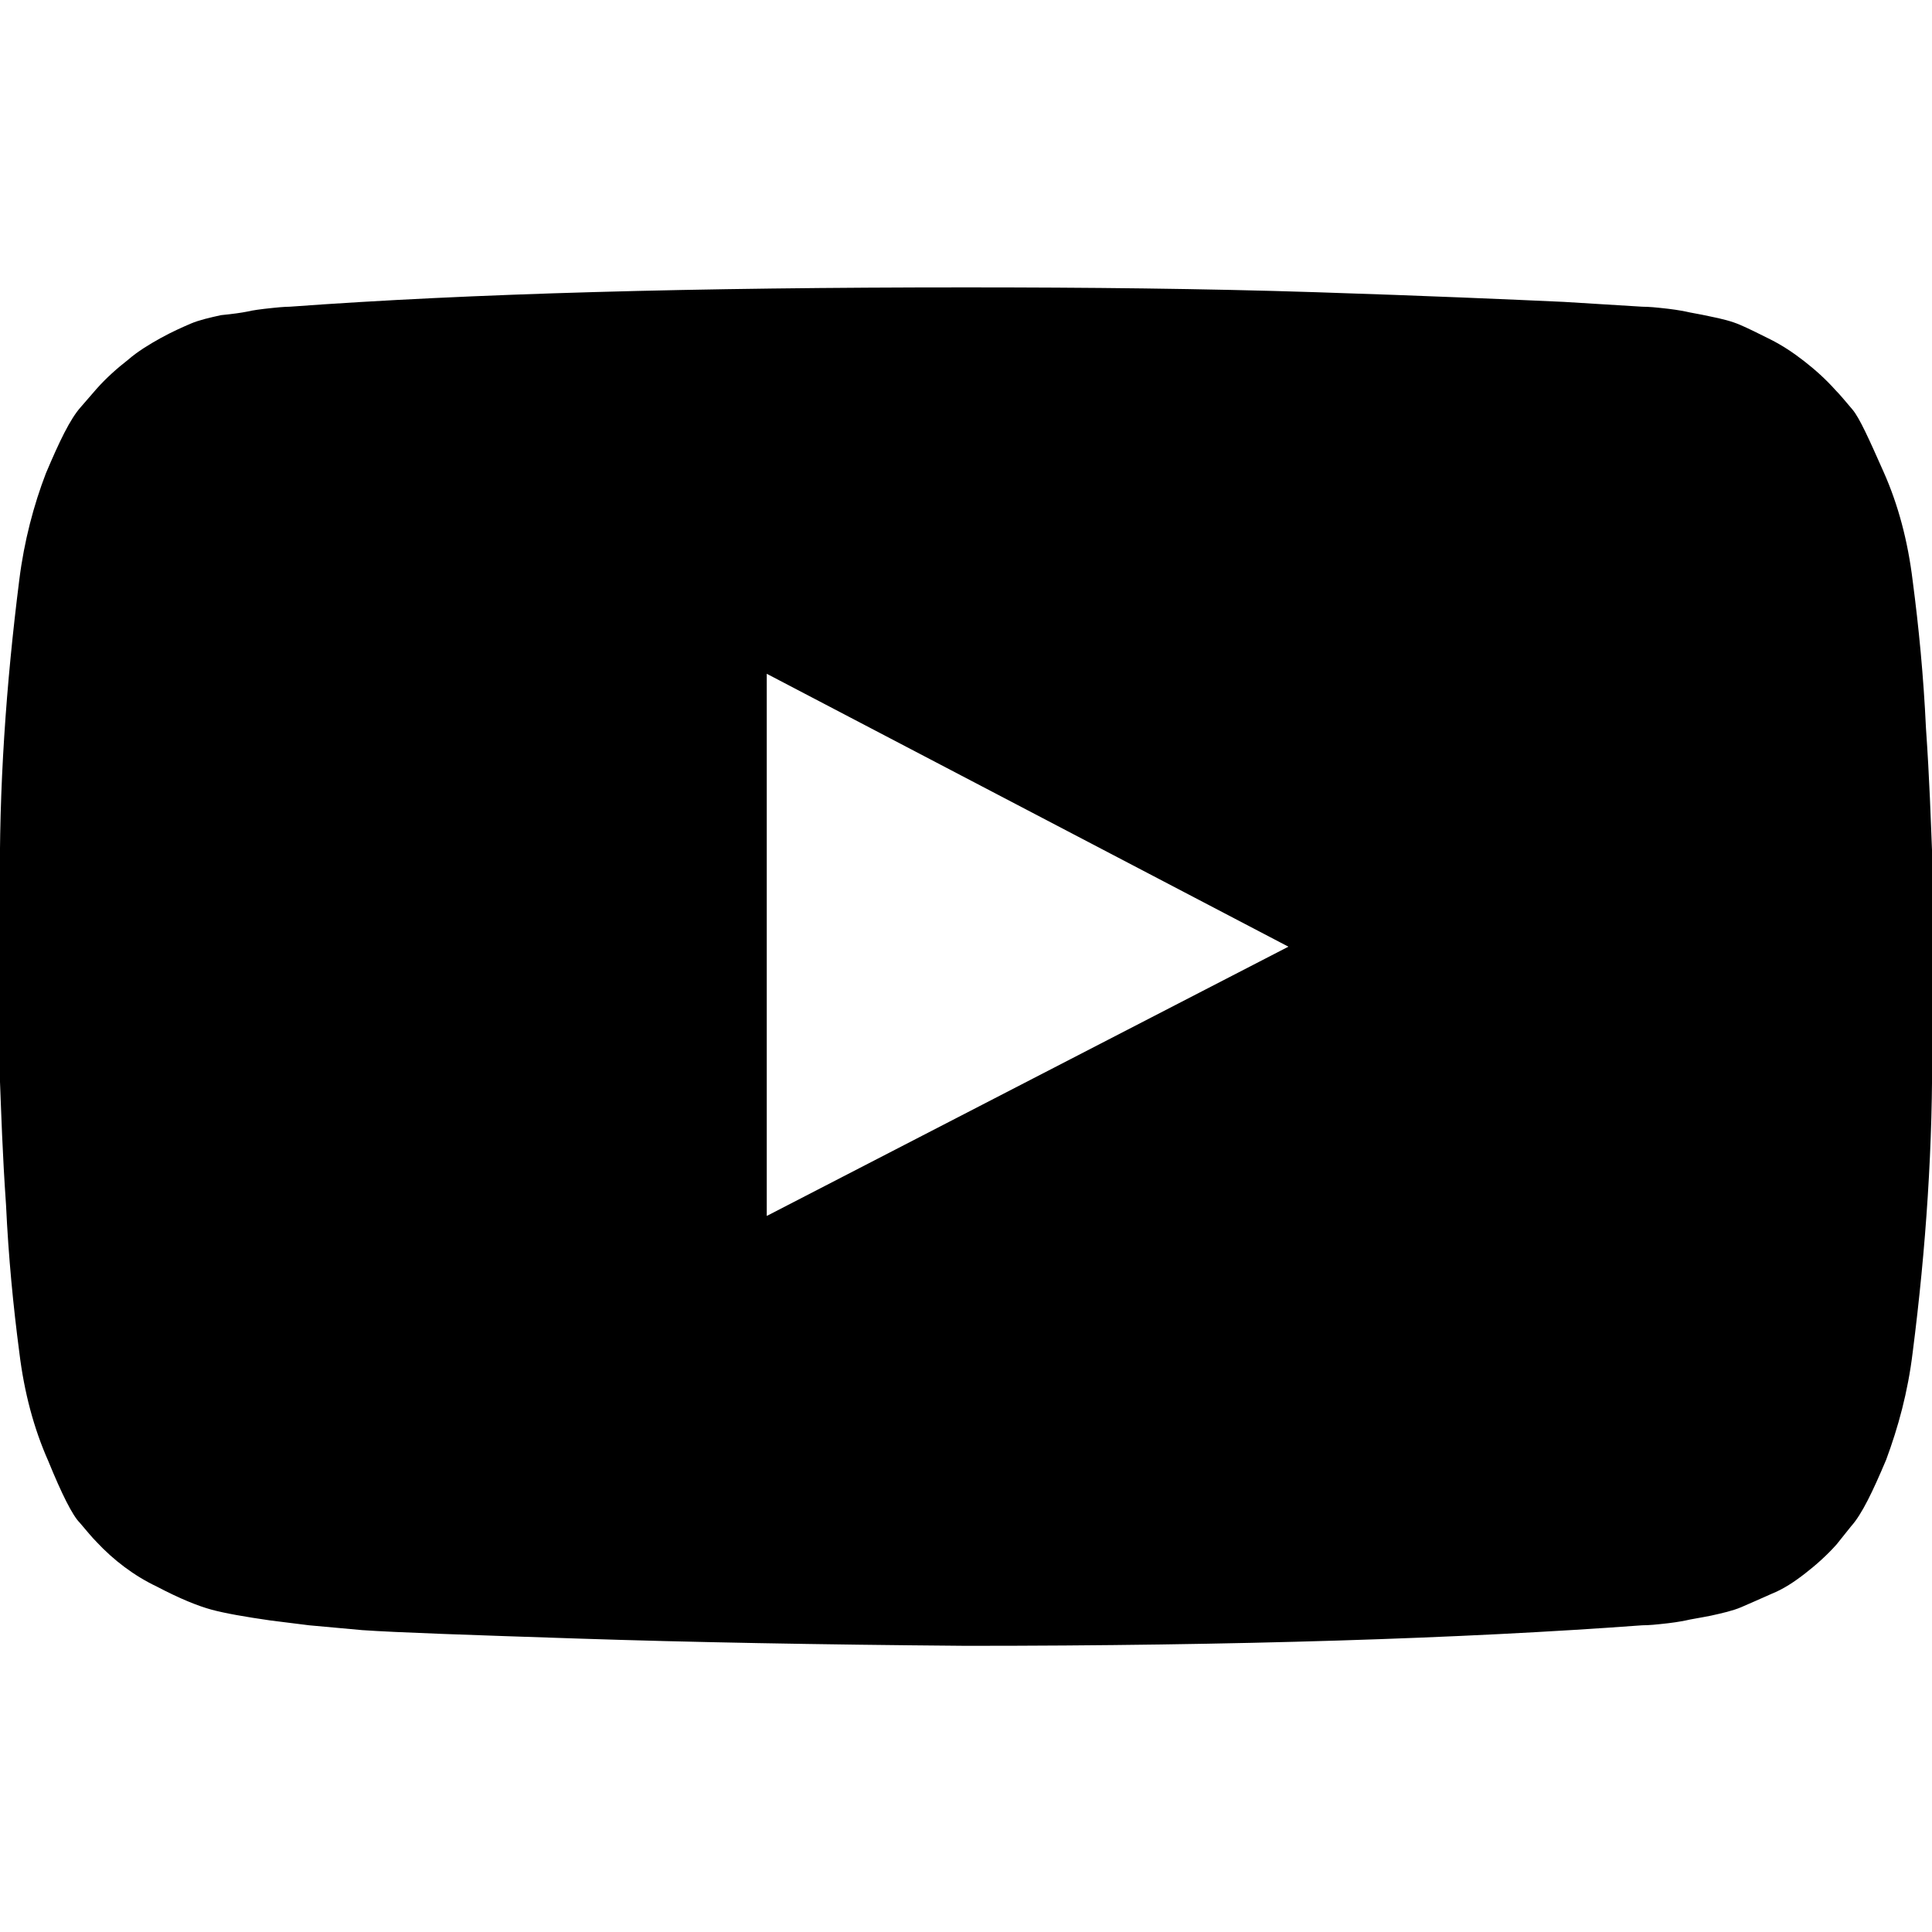
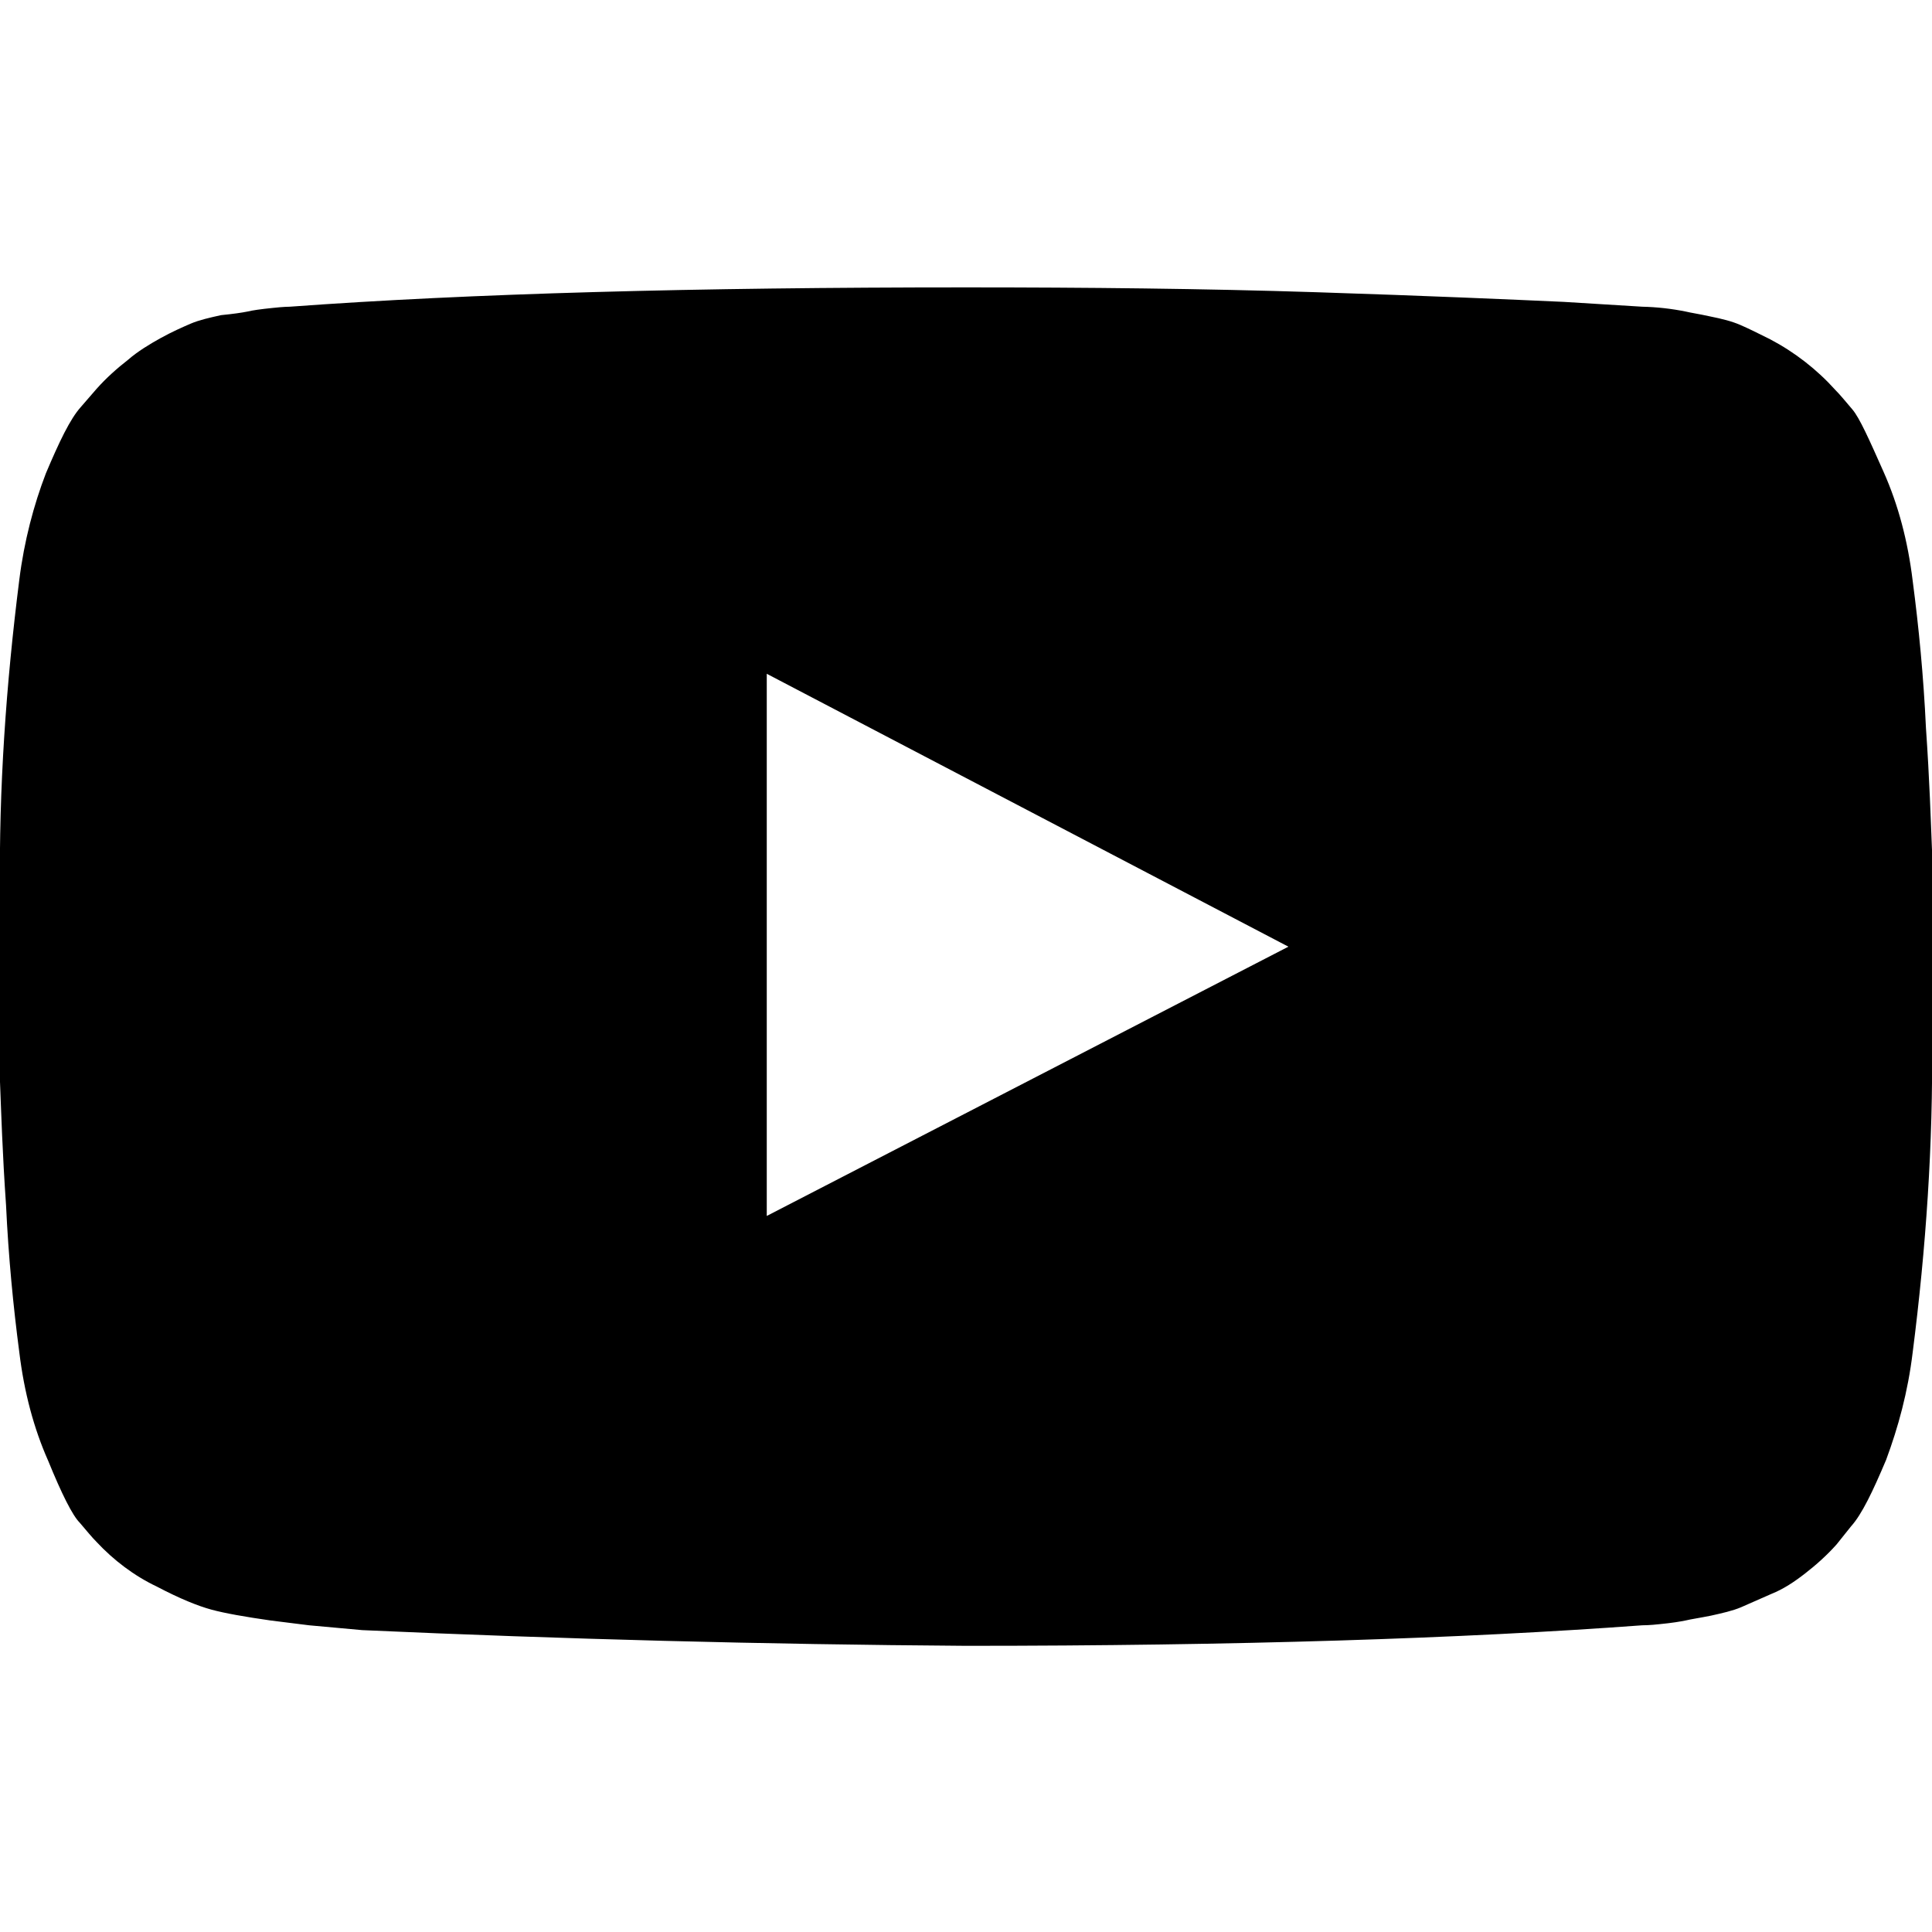
- <svg xmlns="http://www.w3.org/2000/svg" version="1.1" id="Layer_1" x="0px" y="0px" viewBox="0 0 16 16" style="enable-background:new 0 0 16 16;" xml:space="preserve">
-   <path d="M6.35,10.07l4.32-2.23L6.35,5.58L6.35,10.07z M8,2.38c1,0,1.97,0.01,2.9,0.04c0.93,0.03,1.61,0.06,2.05,0.08l0.65,0.04  c0.01,0,0.06,0,0.15,0.01c0.1,0.01,0.16,0.02,0.21,0.03C14,2.59,14.07,2.6,14.16,2.62c0.1,0.02,0.18,0.04,0.25,0.07  c0.07,0.03,0.15,0.07,0.25,0.12c0.1,0.05,0.19,0.11,0.28,0.18c0.09,0.07,0.18,0.15,0.26,0.24c0.04,0.04,0.08,0.09,0.14,0.16  c0.06,0.07,0.14,0.25,0.26,0.52c0.12,0.27,0.2,0.57,0.24,0.9c0.05,0.38,0.09,0.79,0.11,1.22c0.03,0.43,0.04,0.77,0.05,1.01v0.36  v1.21c0.01,0.86-0.05,1.73-0.16,2.59c-0.04,0.33-0.12,0.62-0.22,0.89c-0.11,0.26-0.2,0.45-0.29,0.55l-0.12,0.15  c-0.08,0.09-0.17,0.17-0.26,0.24c-0.09,0.07-0.18,0.13-0.28,0.17c-0.09,0.04-0.18,0.08-0.25,0.11c-0.07,0.03-0.16,0.05-0.25,0.07  c-0.1,0.02-0.17,0.03-0.21,0.04c-0.05,0.01-0.11,0.02-0.21,0.03c-0.09,0.01-0.14,0.01-0.15,0.01c-1.49,0.11-3.36,0.17-5.6,0.17  c-1.23-0.01-2.3-0.03-3.21-0.06C3.88,13.54,3.29,13.52,3,13.5l-0.44-0.04l-0.32-0.04c-0.21-0.03-0.38-0.06-0.49-0.09  c-0.11-0.03-0.26-0.09-0.45-0.19c-0.19-0.09-0.36-0.22-0.5-0.37c-0.04-0.04-0.08-0.09-0.14-0.16C0.6,12.55,0.51,12.37,0.4,12.1  c-0.12-0.27-0.2-0.57-0.24-0.9c-0.05-0.38-0.09-0.79-0.11-1.22C0.02,9.55,0.01,9.21,0,8.96l0-0.36l0-1.21  C-0.01,6.53,0.05,5.67,0.16,4.8C0.2,4.48,0.28,4.18,0.38,3.92c0.11-0.26,0.2-0.45,0.29-0.55L0.8,3.22c0.08-0.09,0.17-0.17,0.26-0.24  C1.14,2.91,1.24,2.85,1.33,2.8c0.09-0.05,0.18-0.09,0.25-0.12c0.07-0.03,0.16-0.05,0.25-0.07C1.93,2.6,2,2.59,2.05,2.58  c0.04-0.01,0.11-0.02,0.21-0.03C2.35,2.54,2.4,2.54,2.4,2.54C3.9,2.43,5.76,2.38,8,2.38" />
+ <svg xmlns="http://www.w3.org/2000/svg" viewBox="0 0 16 16">
+   <path d="M6.35 10.07l4.32-2.23-4.32-2.26v4.49zM8 2.38c1 0 1.97.01 2.9.04.93.03 1.61.06 2.05.08l.65.04a2.058 2.058 0 01.36.04c.04.01.11.02.2.04.1.02.18.04.25.07.07.03.15.07.25.12a1.947 1.947 0 01.54.42c.04.04.08.09.14.16.06.07.14.25.26.52s.2.57.24.9c.05.38.09.79.11 1.22.03.43.04.77.05 1.01v1.57c.01.86-.05 1.73-.16 2.59-.04.33-.12.62-.22.89-.11.26-.2.45-.29.55l-.12.15c-.08.09-.17.17-.26.24-.09.07-.18.13-.28.17l-.25.11c-.07.03-.16.05-.25.07-.1.02-.17.03-.21.04-.05.01-.11.02-.21.03-.09.01-.14.01-.15.01-1.49.11-3.36.17-5.6.17a131.536 131.536 0 01-5-.13l-.44-.04-.32-.04c-.21-.03-.38-.06-.49-.09-.11-.03-.26-.09-.45-.19-.19-.09-.36-.22-.5-.37-.04-.04-.08-.09-.14-.16-.06-.06-.15-.24-.26-.51-.12-.27-.2-.57-.24-.9-.05-.38-.09-.79-.11-1.22C.02 9.55.01 9.21 0 8.96V7.39c-.01-.86.05-1.72.16-2.59.04-.32.12-.62.22-.88.11-.26.2-.45.29-.55l.13-.15c.08-.09.17-.17.26-.24.08-.07.18-.13.27-.18.09-.05.18-.09.25-.12s.16-.05.25-.07c.1-.01.17-.02.22-.03.04-.01.11-.02.21-.03.09-.01.14-.01.14-.01 1.5-.11 3.36-.16 5.6-.16" />
</svg>
